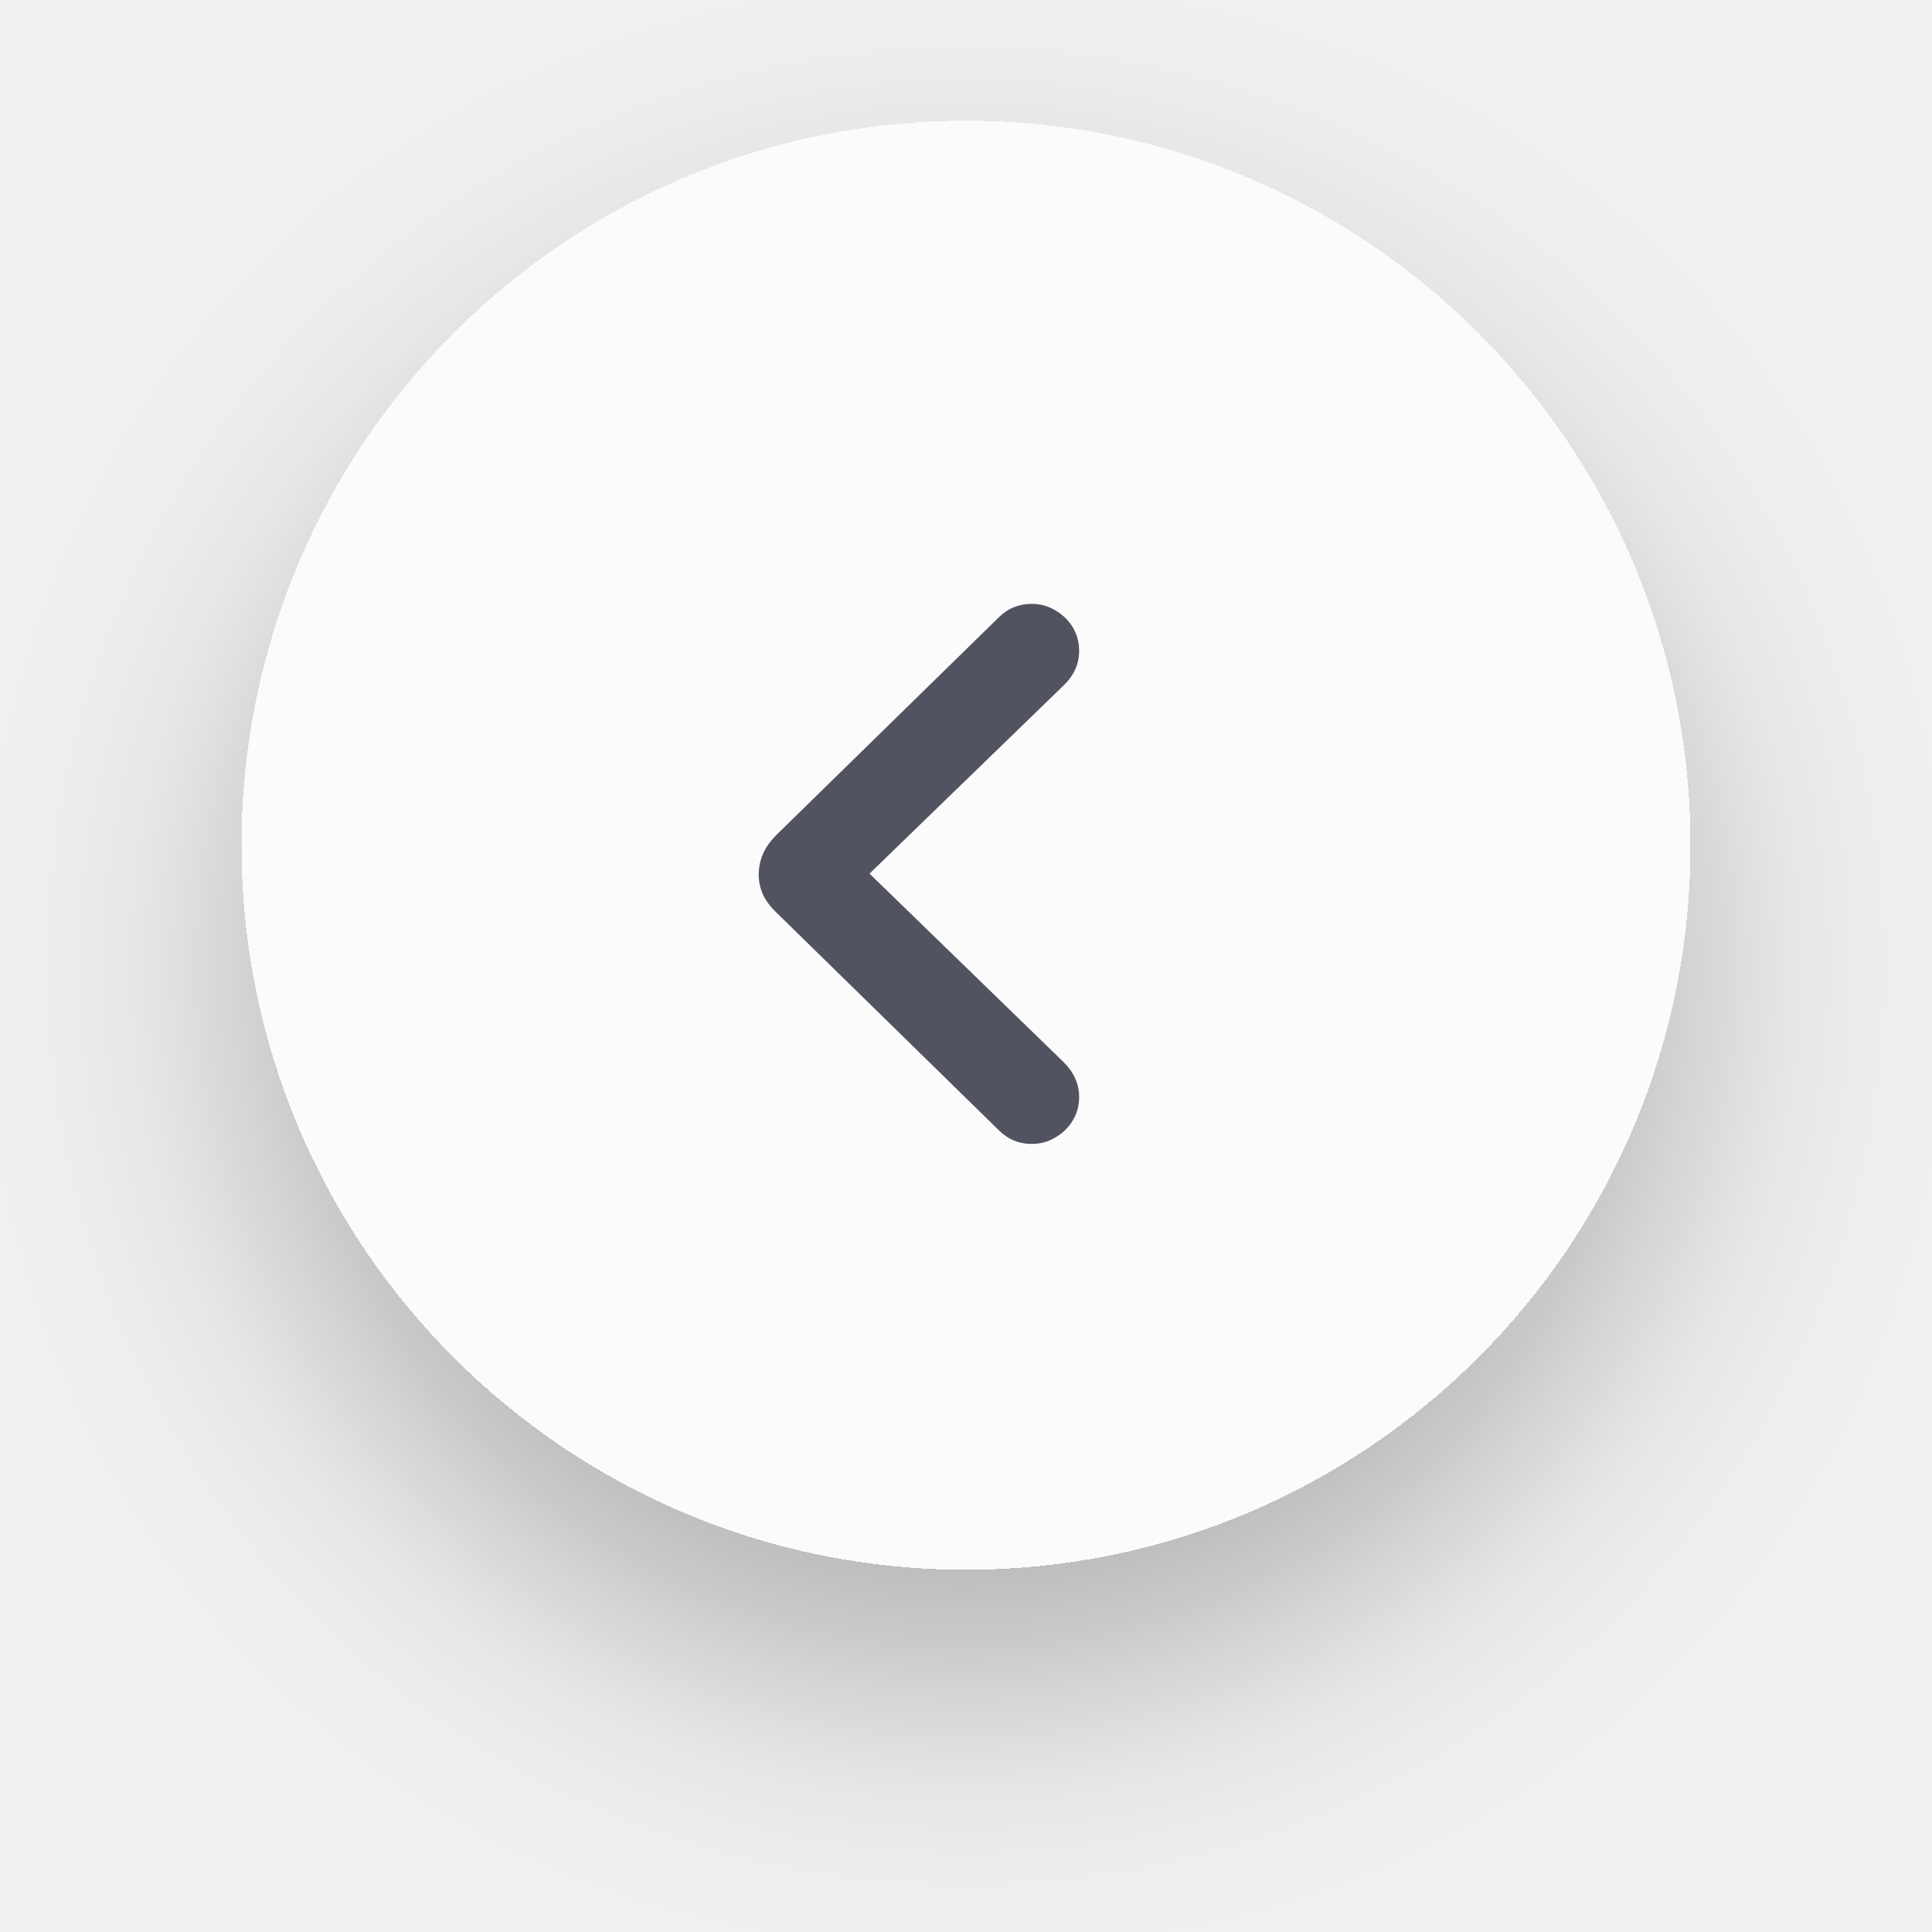
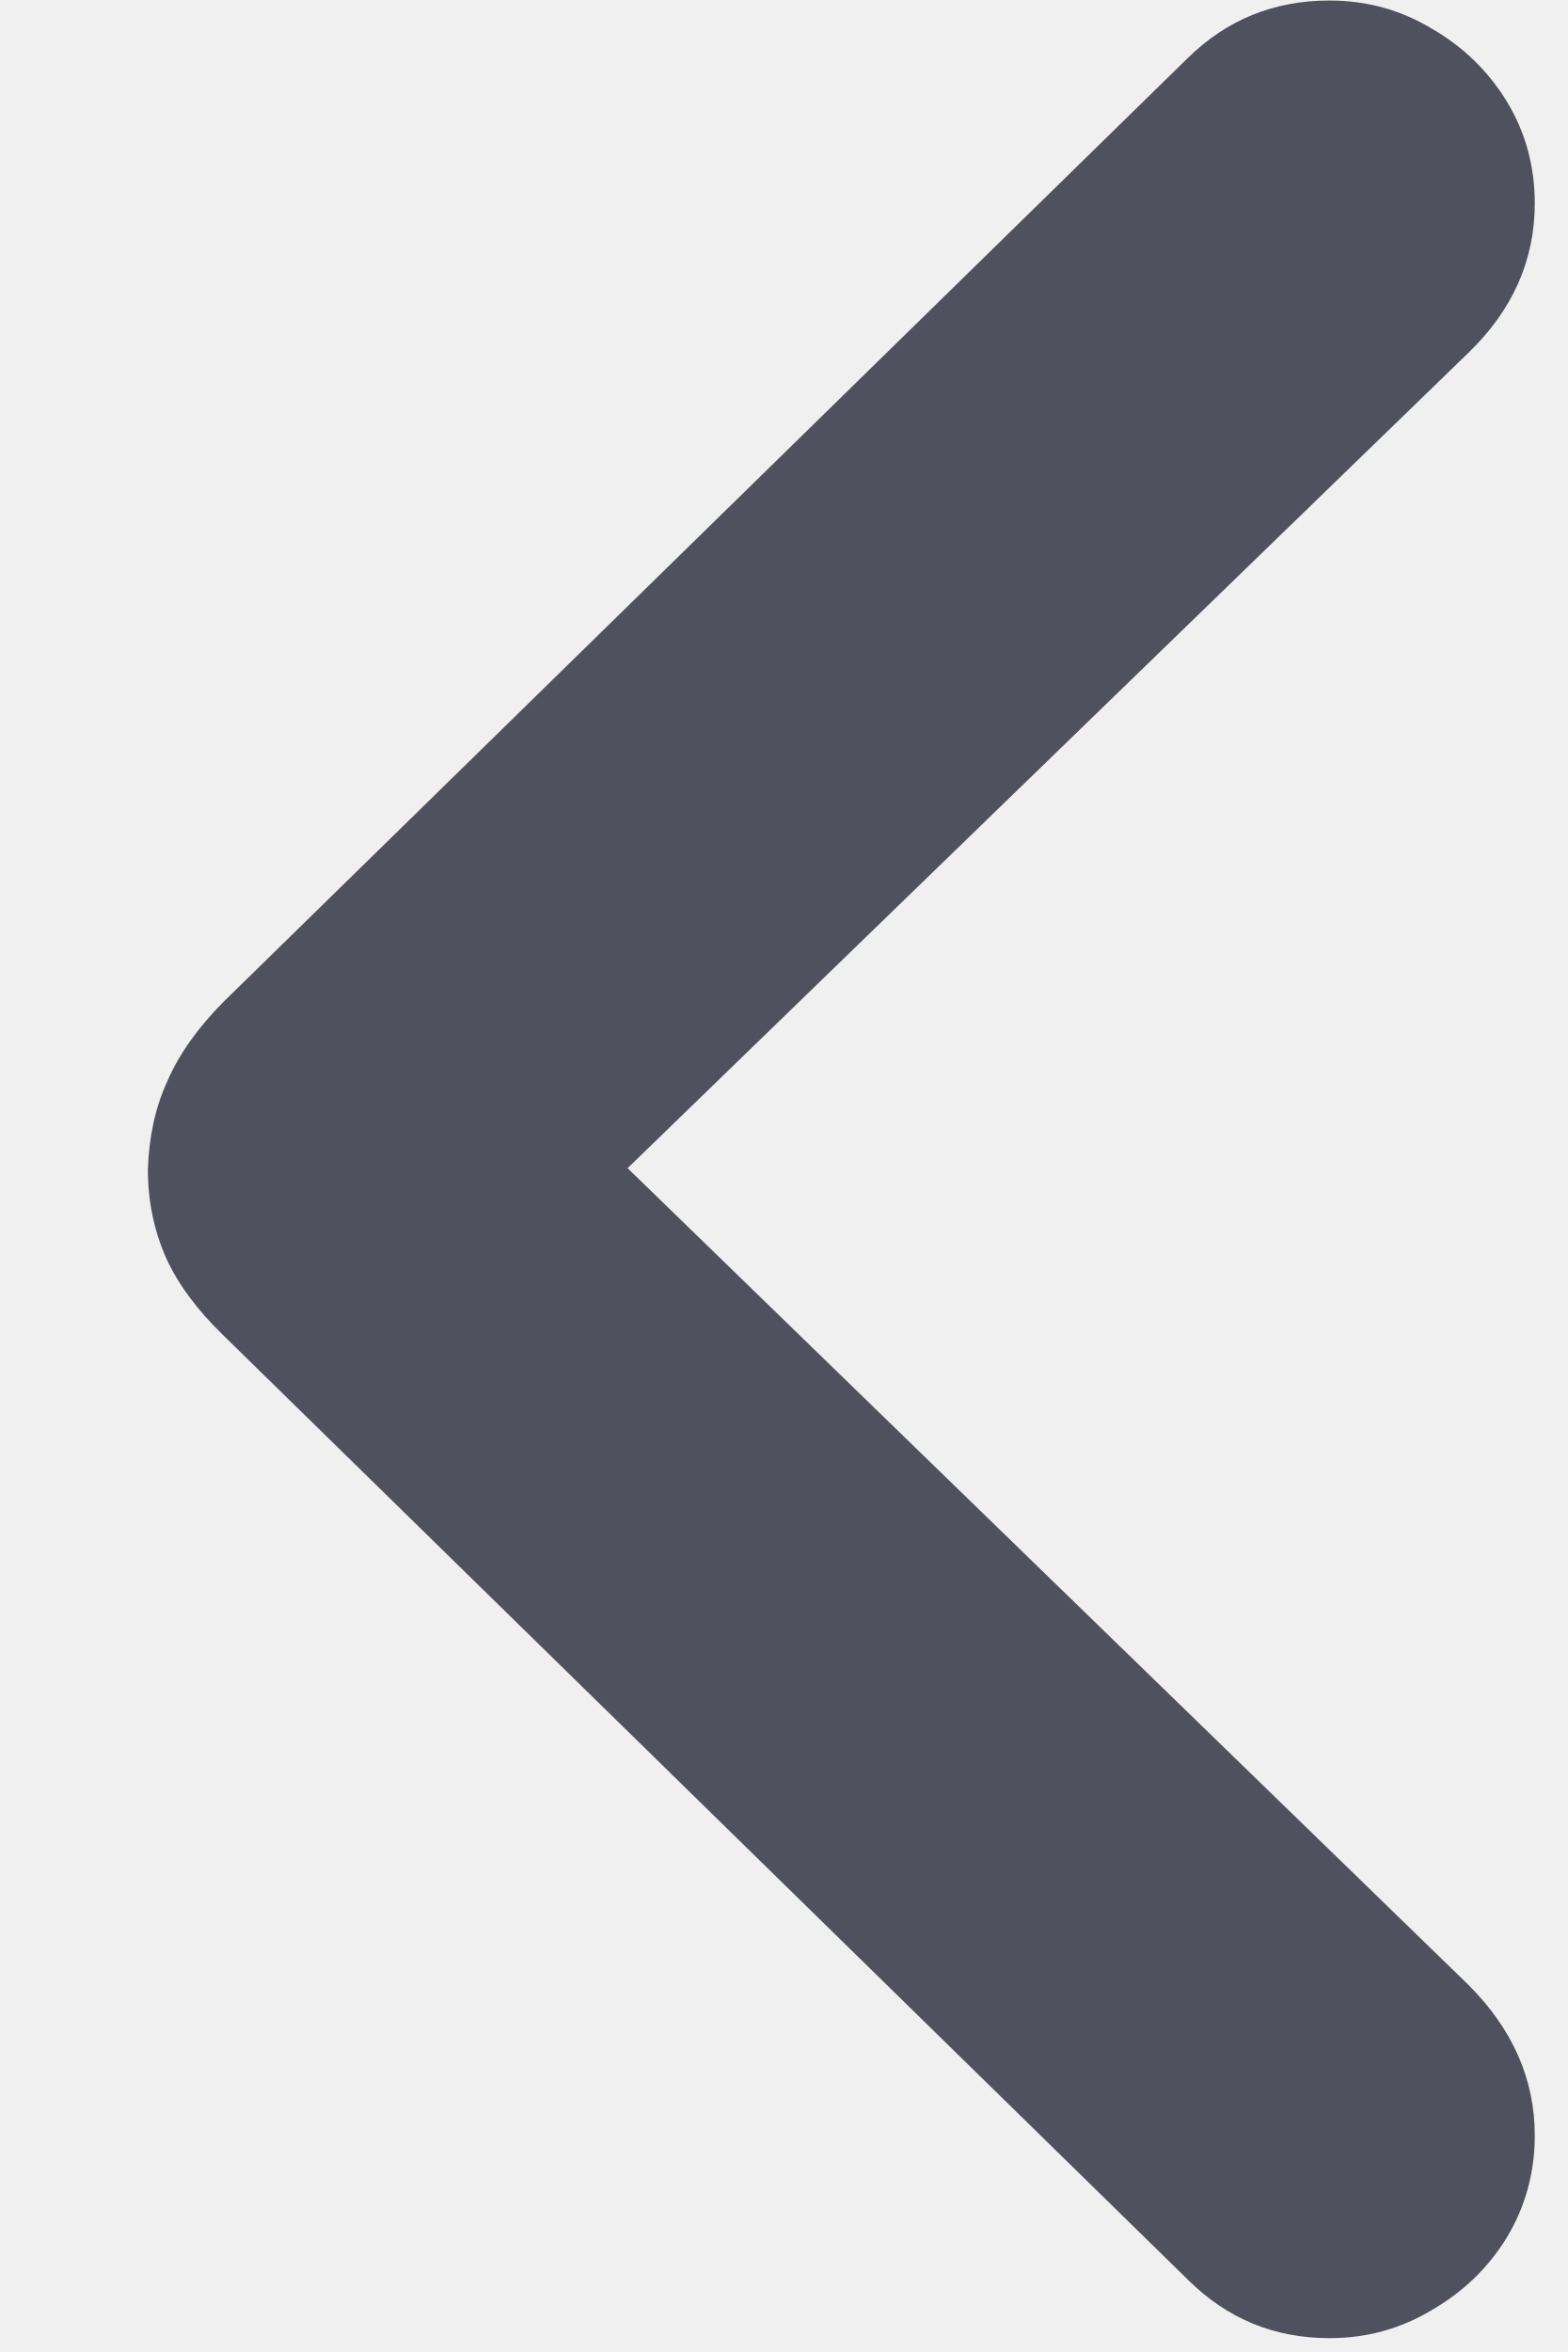
- <svg xmlns="http://www.w3.org/2000/svg" width="32" height="32" viewBox="0 0 32 32" fill="none">
-   <g filter="url(#filter0_d_1057_7775)">
-     <rect x="4" y="2" width="24" height="24" rx="12" fill="white" fill-opacity="0.7" shape-rendering="crispEdges" />
-     <path d="M12.566 14.475C12.57 14.351 12.594 14.239 12.64 14.138C12.685 14.034 12.757 13.933 12.854 13.835L16.546 10.222C16.696 10.075 16.876 10.002 17.088 10.002C17.231 10.002 17.361 10.038 17.479 10.109C17.599 10.178 17.695 10.271 17.767 10.388C17.838 10.505 17.874 10.635 17.874 10.778C17.874 10.996 17.789 11.187 17.62 11.35L14.402 14.47L17.62 17.595C17.789 17.764 17.874 17.956 17.874 18.171C17.874 18.314 17.838 18.444 17.767 18.561C17.695 18.679 17.599 18.771 17.479 18.84C17.361 18.912 17.231 18.947 17.088 18.947C16.876 18.947 16.696 18.872 16.546 18.723L12.854 15.109C12.754 15.012 12.68 14.912 12.635 14.812C12.589 14.707 12.566 14.595 12.566 14.475Z" fill="#292A3A" fill-opacity="0.8" />
-   </g>
-   <defs>
-     <filter id="filter0_d_1057_7775" x="0" y="0" width="32" height="32" filterUnits="userSpaceOnUse" color-interpolation-filters="sRGB">
-       <feFlood flood-opacity="0" result="BackgroundImageFix" />
-       <feColorMatrix in="SourceAlpha" type="matrix" values="0 0 0 0 0 0 0 0 0 0 0 0 0 0 0 0 0 0 127 0" result="hardAlpha" />
-       <feOffset dy="2" />
-       <feGaussianBlur stdDeviation="2" />
-       <feComposite in2="hardAlpha" operator="out" />
-       <feColorMatrix type="matrix" values="0 0 0 0 0 0 0 0 0 0 0 0 0 0 0 0 0 0 0.25 0" />
-       <feBlend mode="normal" in2="BackgroundImageFix" result="effect1_dropShadow_1057_7775" />
-       <feBlend mode="normal" in="SourceGraphic" in2="effect1_dropShadow_1057_7775" result="shape" />
-     </filter>
-   </defs>
+ <svg xmlns="http://www.w3.org/2000/svg" width="6" height="9" viewBox="0 0 6 9" fill="none">
+   <path d="M0.566 4.475C0.57 4.351 0.594 4.239 0.64 4.138C0.685 4.034 0.757 3.933 0.854 3.835L4.546 0.222C4.696 0.075 4.876 0.002 5.088 0.002C5.231 0.002 5.361 0.038 5.479 0.109C5.599 0.178 5.695 0.271 5.767 0.388C5.838 0.505 5.874 0.635 5.874 0.778C5.874 0.996 5.789 1.187 5.62 1.35L2.402 4.47L5.62 7.595C5.789 7.764 5.874 7.956 5.874 8.171C5.874 8.314 5.838 8.444 5.767 8.562C5.695 8.679 5.599 8.771 5.479 8.84C5.361 8.911 5.231 8.947 5.088 8.947C4.876 8.947 4.696 8.872 4.546 8.723L0.854 5.109C0.754 5.012 0.68 4.912 0.635 4.812C0.589 4.707 0.566 4.595 0.566 4.475Z" fill="#292A3A" fill-opacity="0.8" />
</svg>
